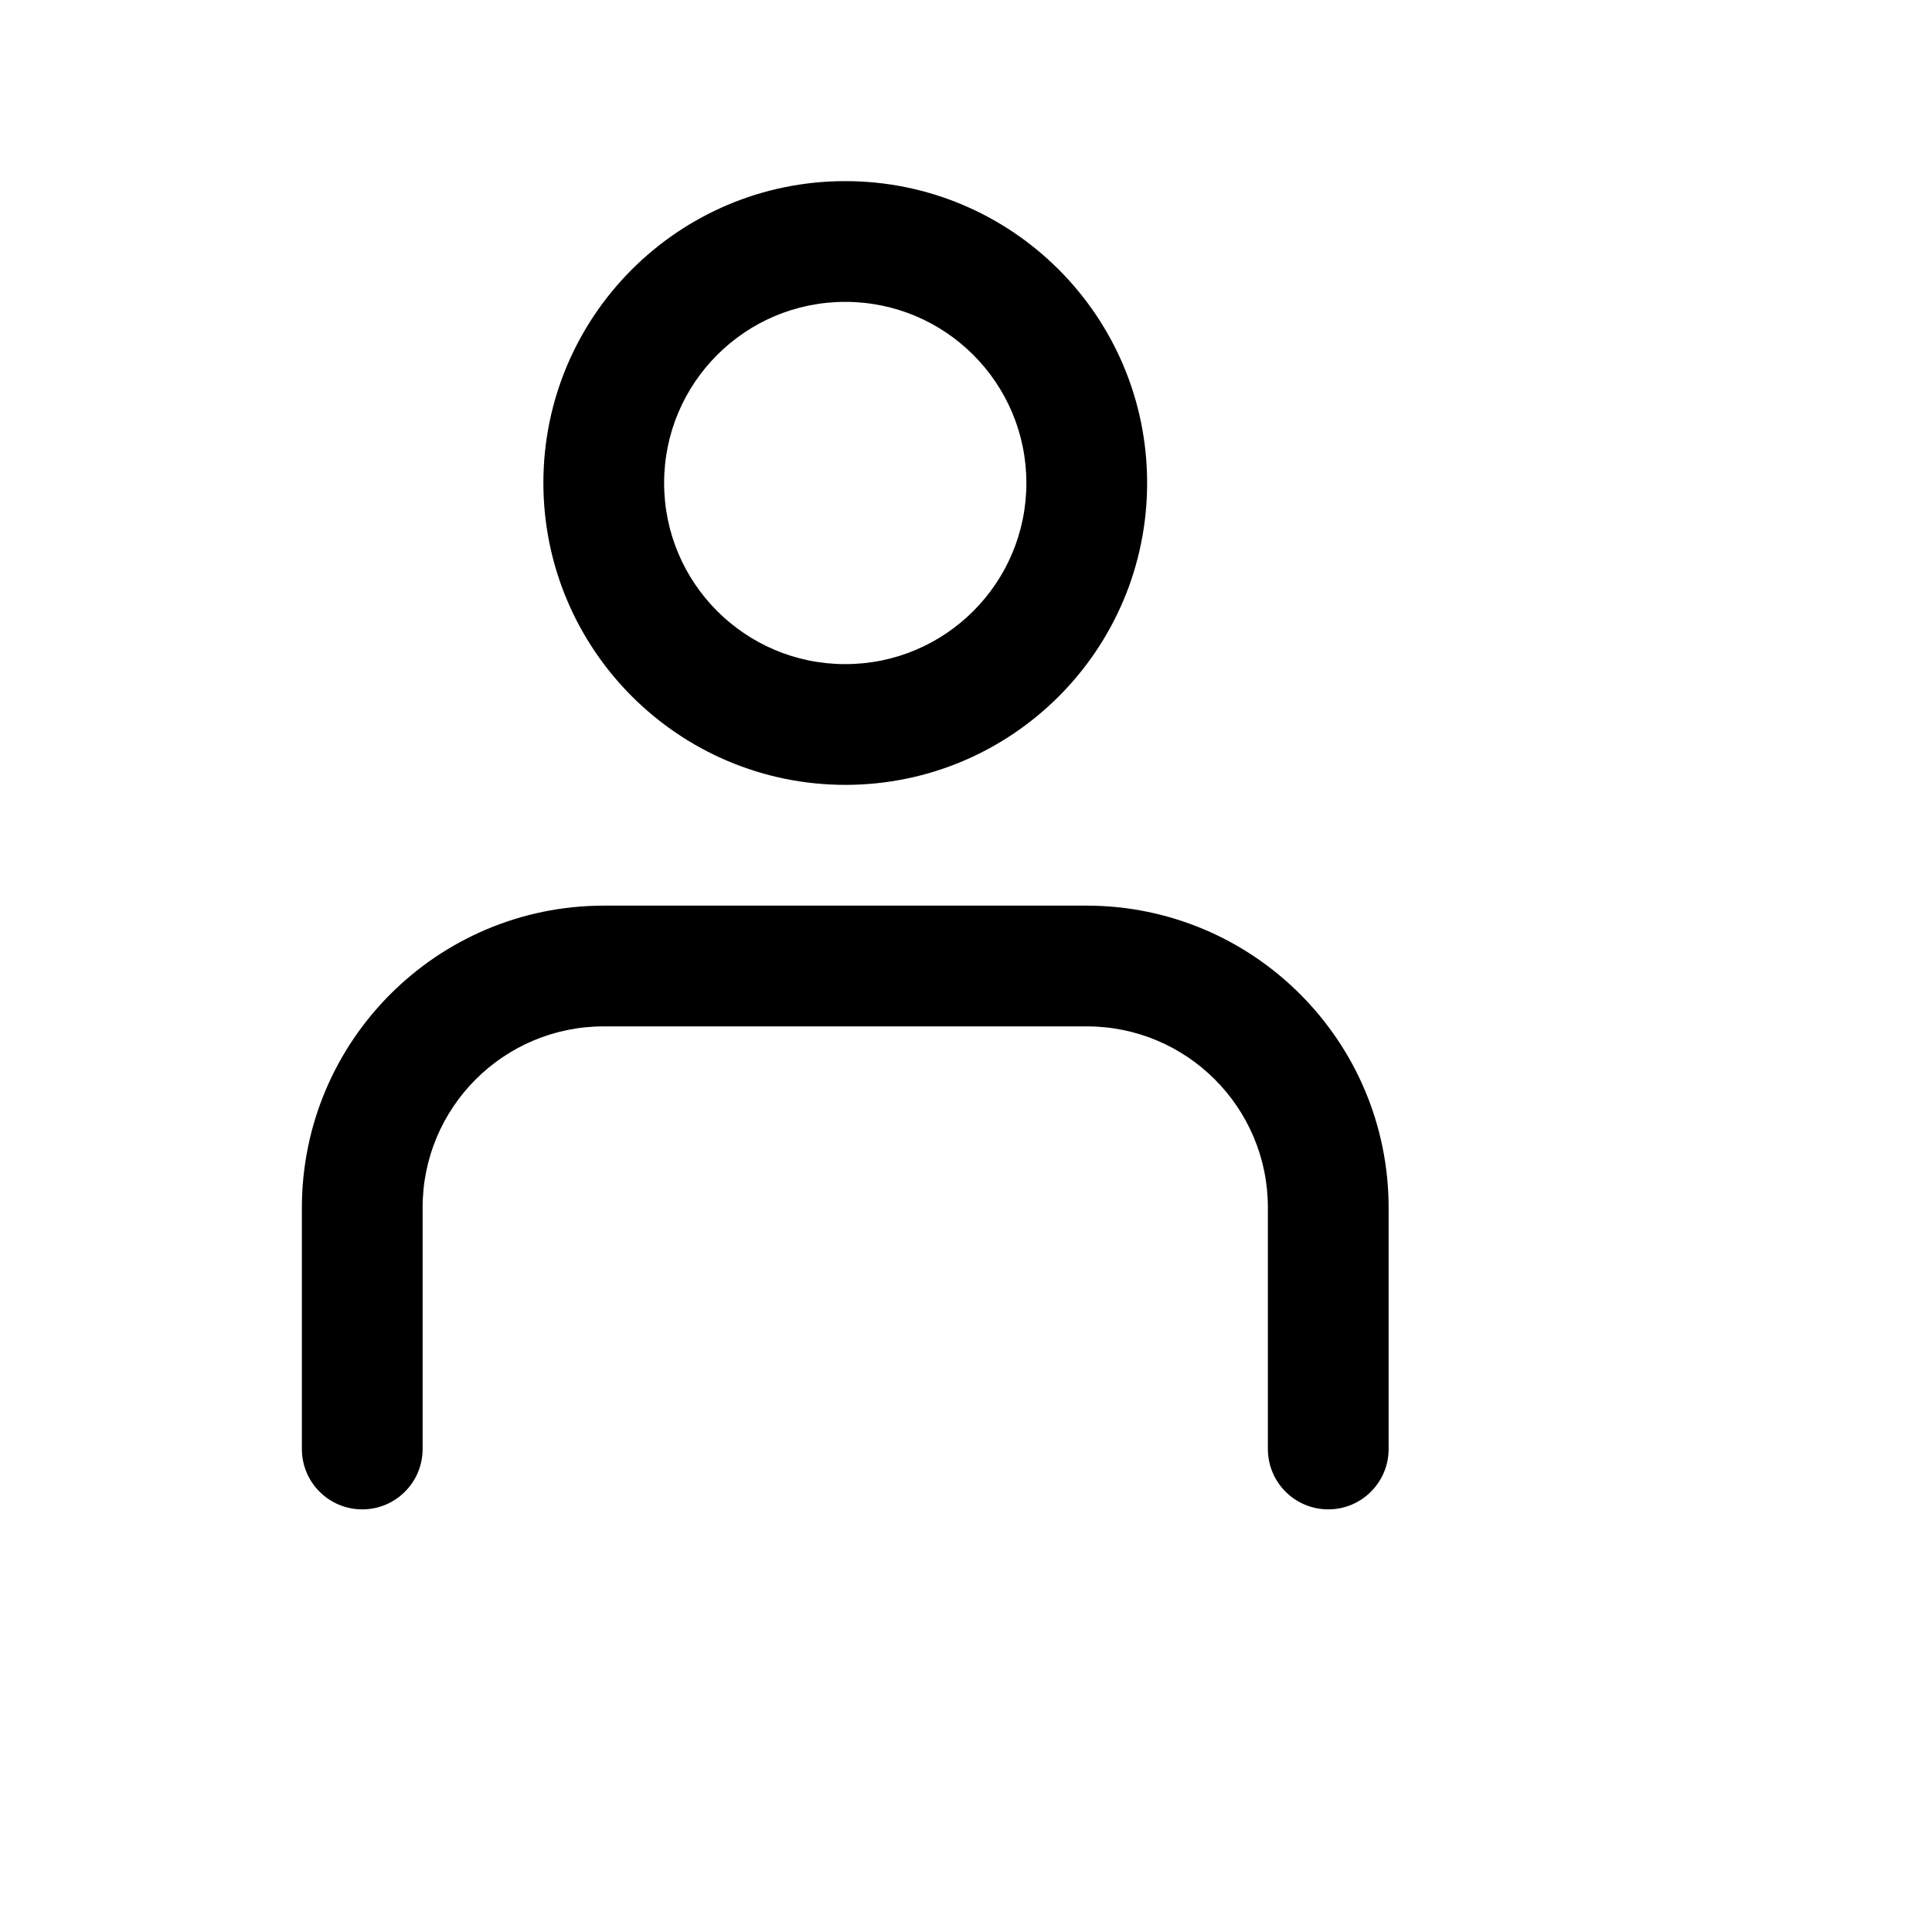
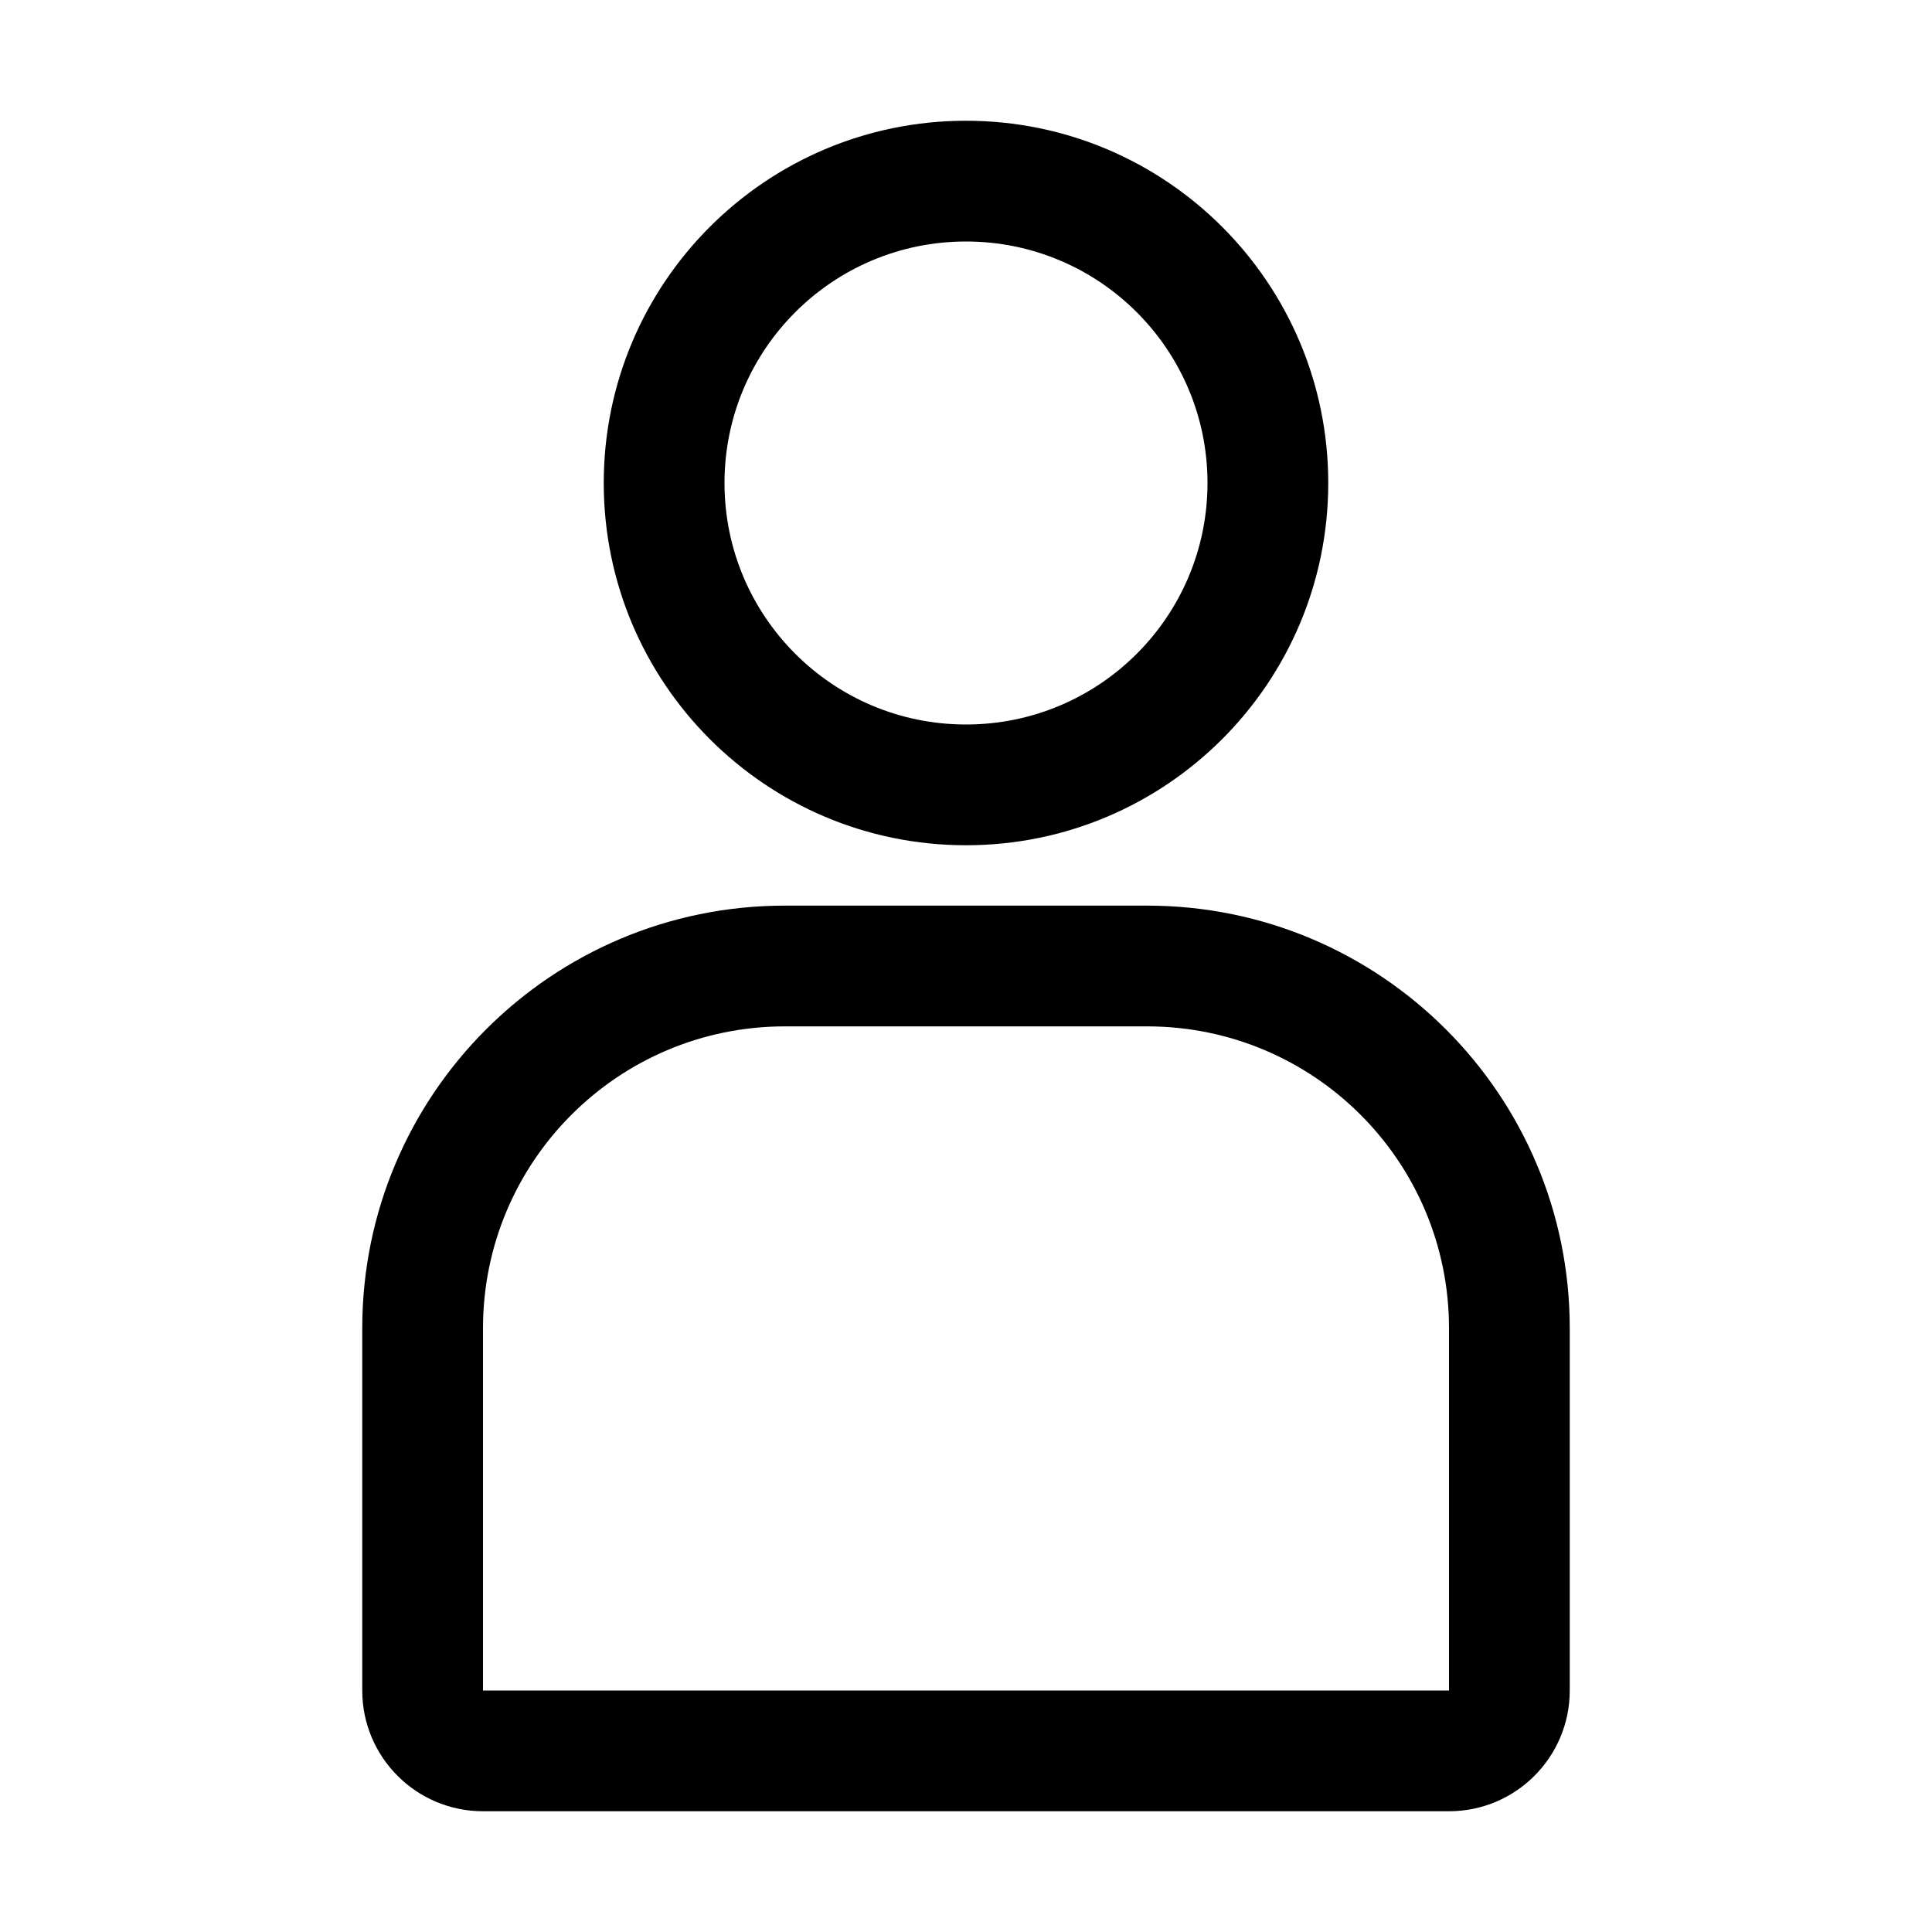
- <svg xmlns="http://www.w3.org/2000/svg" fill="#000000" width="800px" height="800px" viewBox="-2 -2 32 32">
-   <path d="M12,11A5,5,0,1,0,7,6,5.006,5.006,0,0,0,12,11Zm0-8A3,3,0,1,1,9,6,3,3,0,0,1,12,3ZM3,22V18a5.006,5.006,0,0,1,5-5h8a5.006,5.006,0,0,1,5,5v4a1,1,0,0,1-2,0V18a3,3,0,0,0-3-3H8a3,3,0,0,0-3,3v4a1,1,0,0,1-2,0Z" />
+ <svg xmlns="http://www.w3.org/2000/svg" fill="#000000" width="800px" height="800px" viewBox="0 0 32 32">
+   <g data-name="Layer 2" id="Layer_2">
+     <path d="M16,14a6,6,0,1,1,6-6A6,6,0,0,1,16,14ZM16,4a4,4,0,1,0,4,4A4,4,0,0,0,16,4Z" />
+     <path d="M24,30H8a2,2,0,0,1-2-2V22a7,7,0,0,1,7-7h6a7,7,0,0,1,7,7v6A2,2,0,0,1,24,30ZM13,17a5,5,0,0,0-5,5v6H24V22a5,5,0,0,0-5-5Z" />
+   </g>
</svg>
